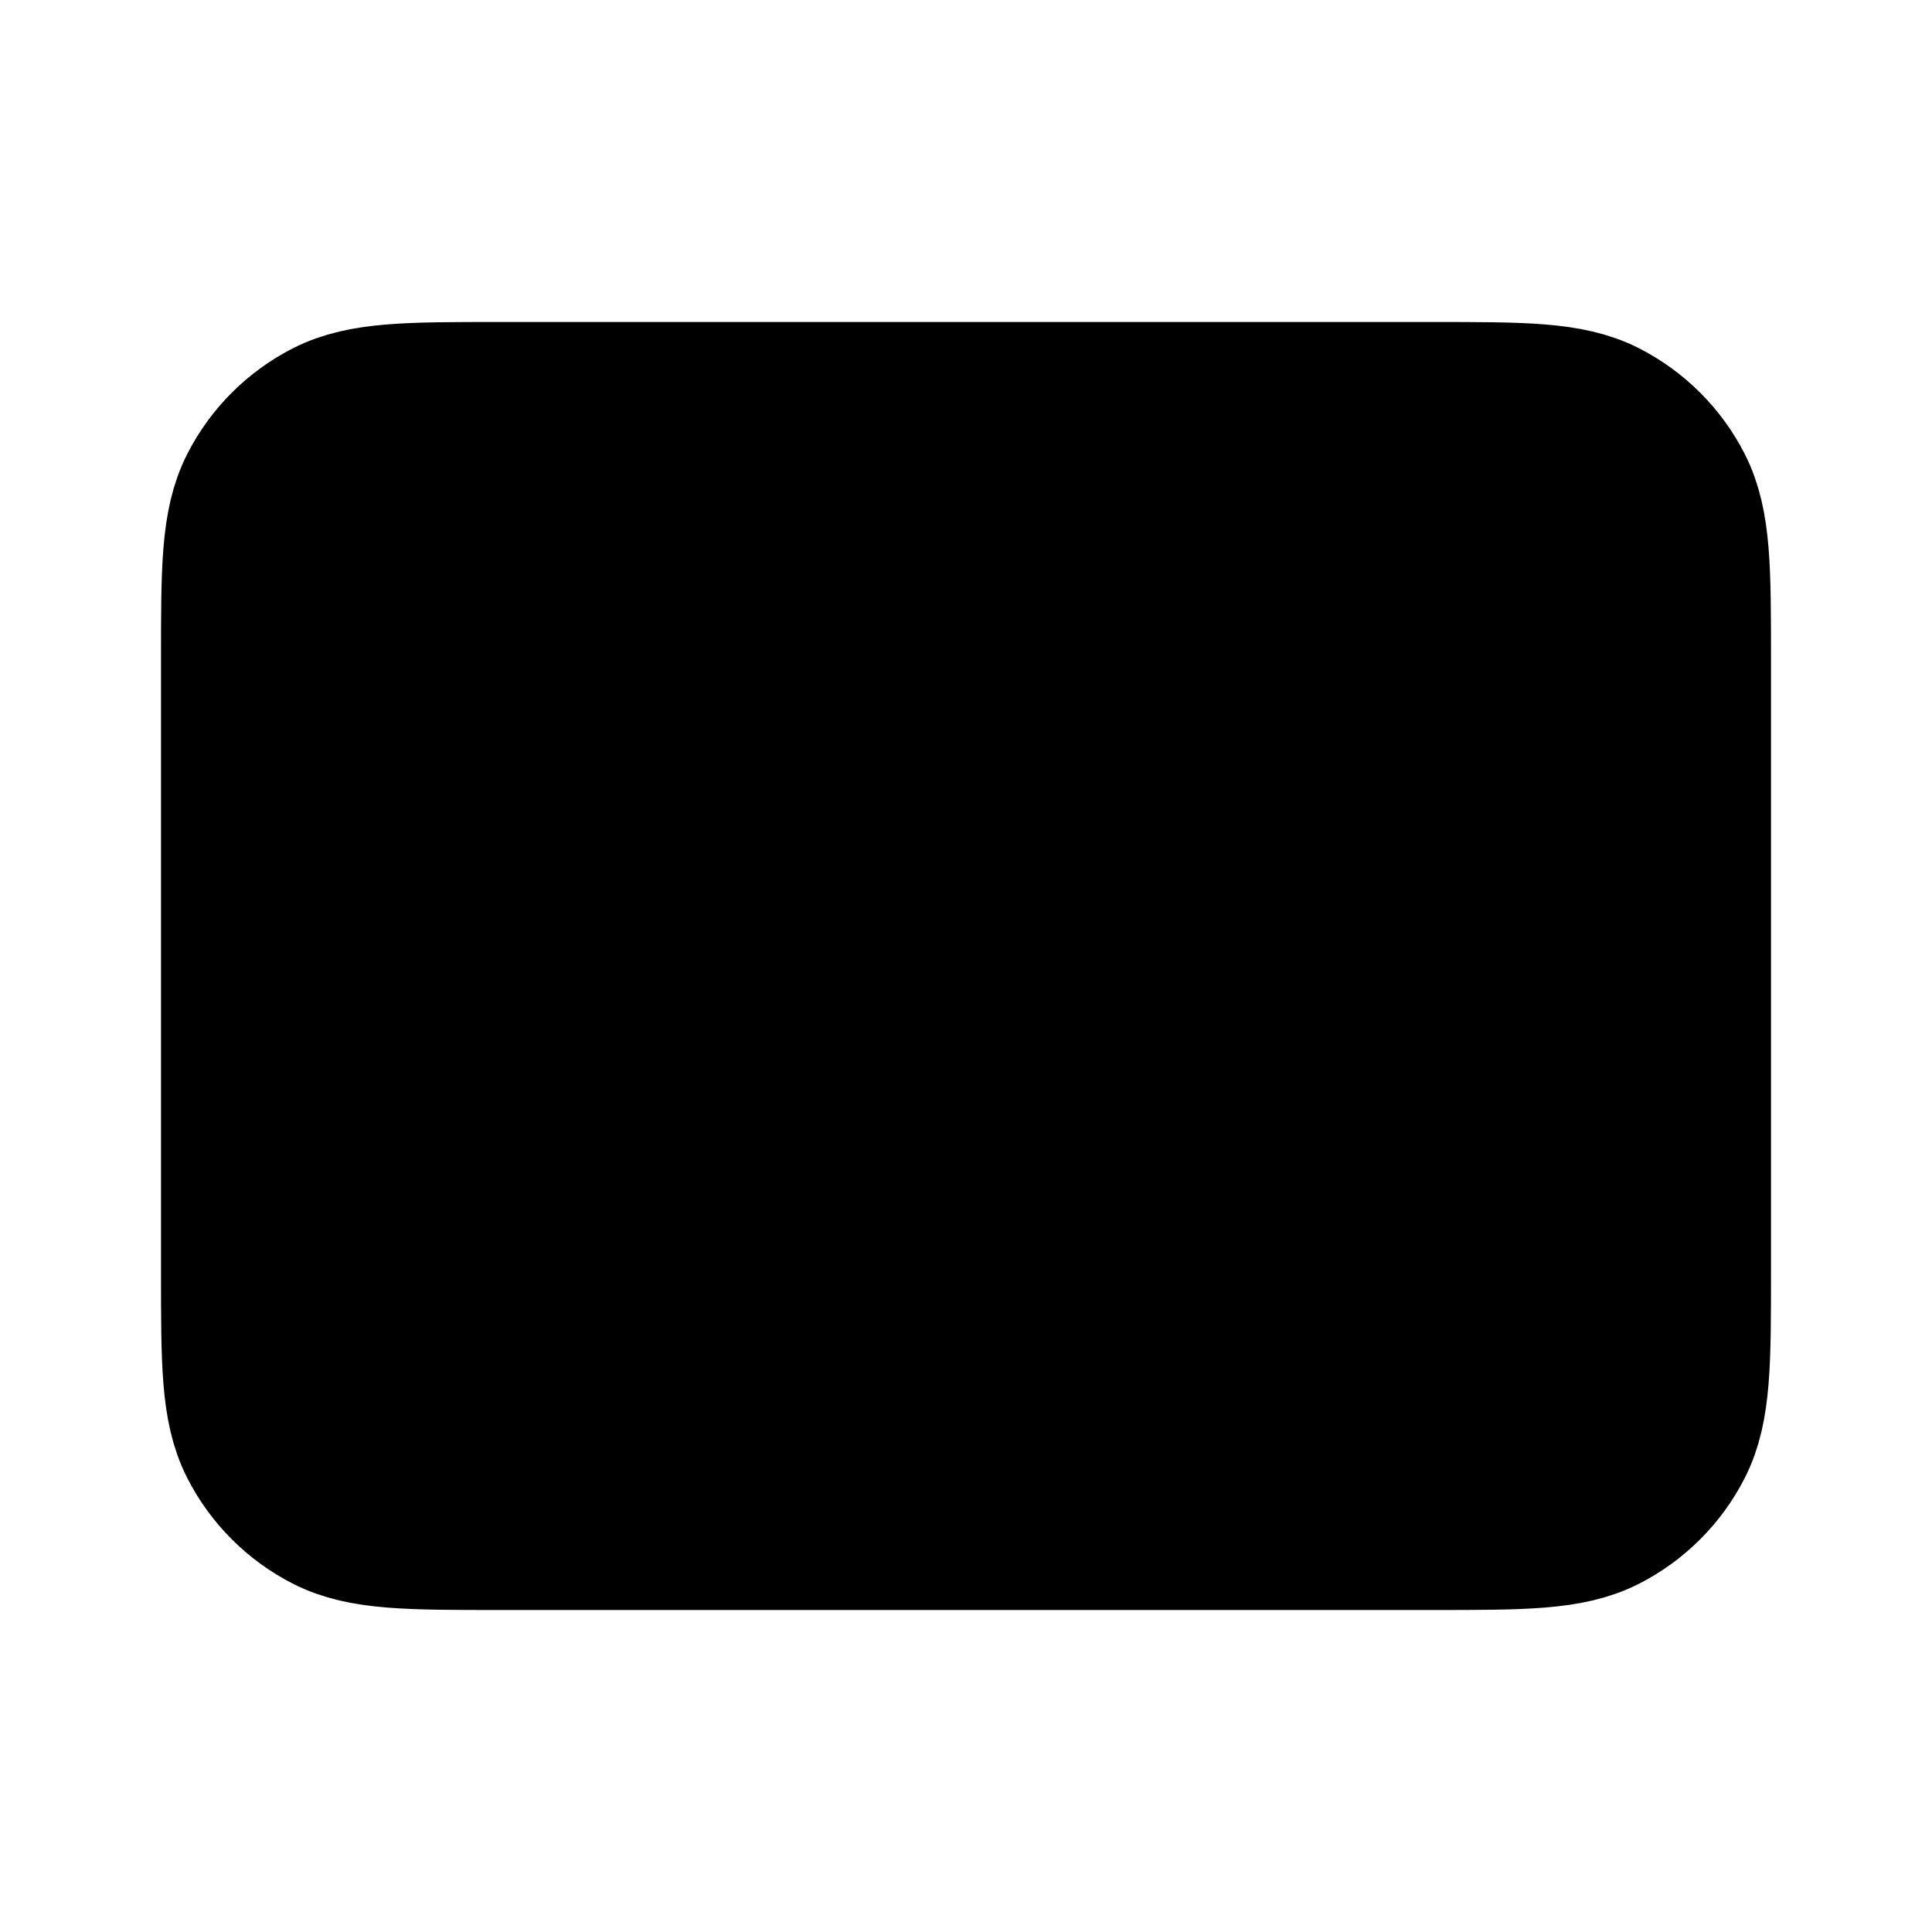
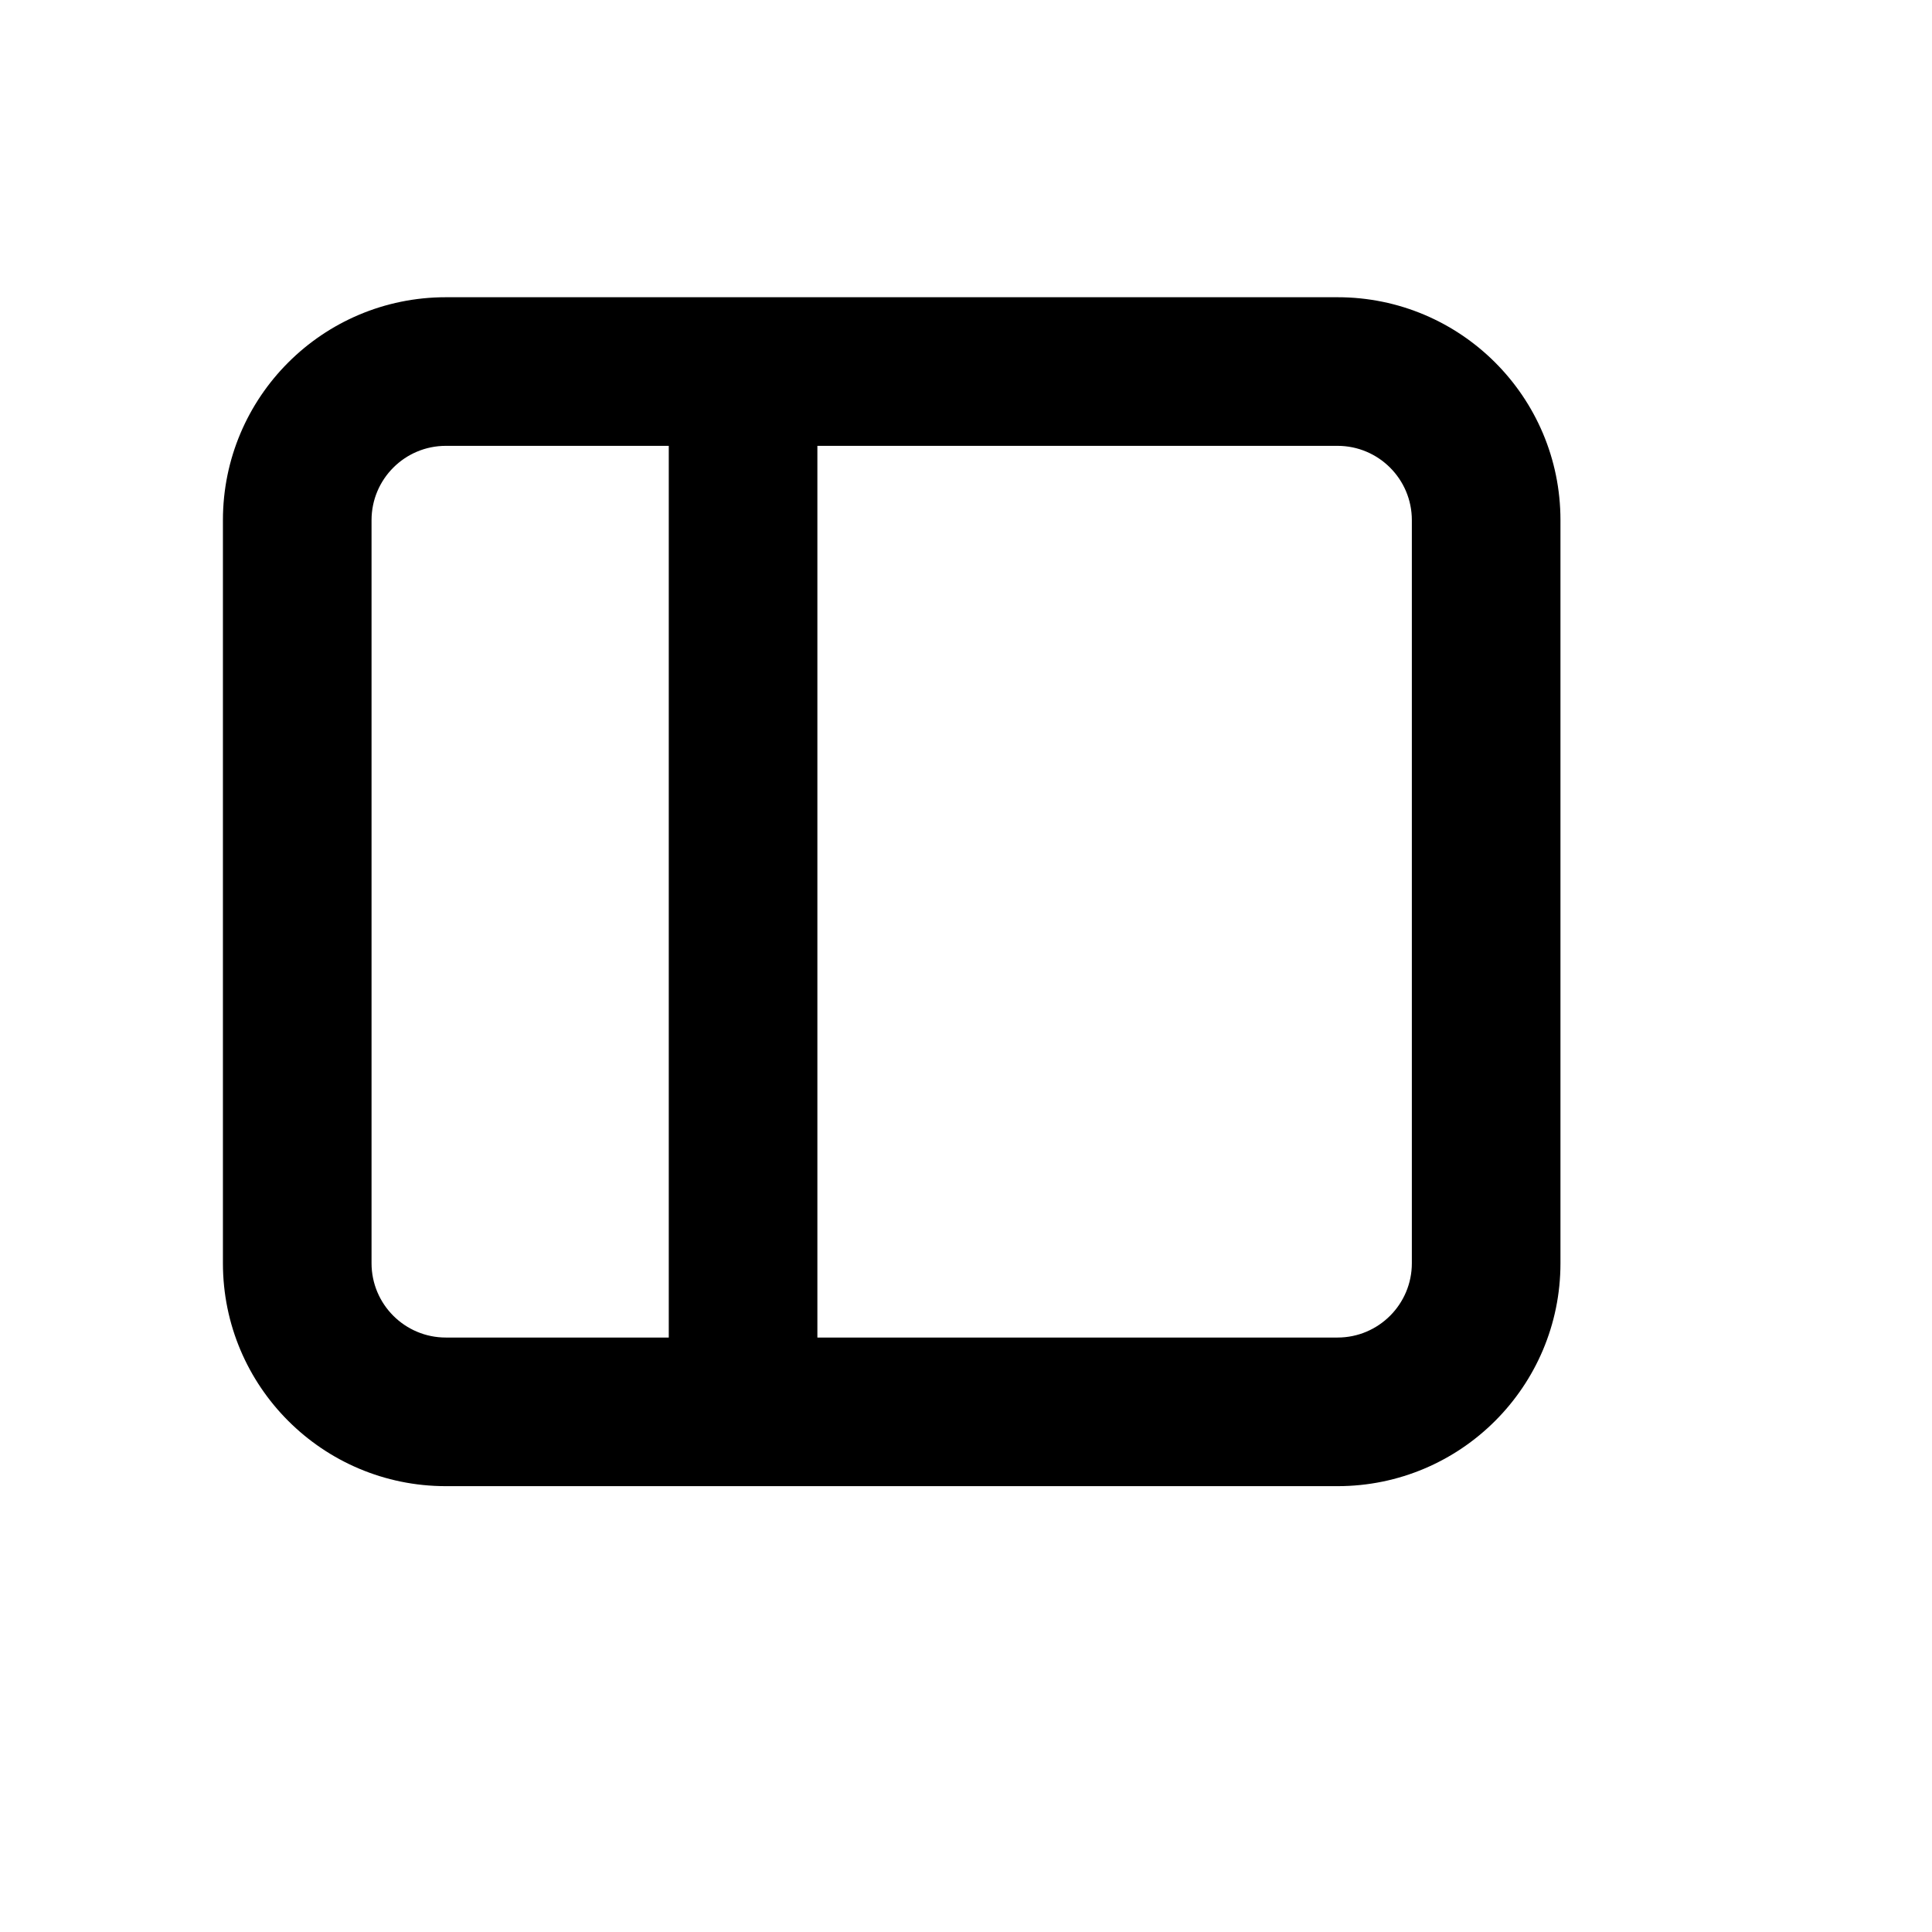
- <svg xmlns="http://www.w3.org/2000/svg" width="32px" height="32px" viewBox="0 0 24 24" fill="currentColor">
-   <path d="M11 5V19M6 8H8M6 11H8M6 14H8M6.2 19H17.8C18.92 19 19.48 19 19.908 18.782C20.284 18.59 20.59 18.284 20.782 17.908C21 17.48 21 16.92 21 15.8V8.2C21 7.08 21 6.52 20.782 6.092C20.59 5.716 20.284 5.41 19.908 5.218C19.48 5 18.92 5 17.8 5H6.2C5.08 5 4.52 5 4.092 5.218C3.716 5.41 3.41 5.716 3.218 6.092C3 6.52 3 7.08 3 8.2V15.8C3 16.92 3 17.48 3.218 17.908C3.41 18.284 3.716 18.59 4.092 18.782C4.52 19 5.08 19 6.2 19Z" stroke="#000000" stroke-width="2" stroke-linecap="round" stroke-linejoin="round" />
+ <svg xmlns="http://www.w3.org/2000/svg" width="26px" height="26px" viewBox="0 0 26 26">
+   <path fill-rule="evenodd" clip-rule="evenodd" d="M6 4C4.343 4 3 5.343 3 7V17C3 18.657 4.343 20 6 20H18C19.657 20 21 18.657 21 17V7C21 5.343 19.657 4 18 4H6ZM5 7C5 6.448 5.448 6 6 6H9V18H6C5.448 18 5 17.552 5 17V7ZM11 18H18C18.552 18 19 17.552 19 17V7C19 6.448 18.552 6 18 6H11V18Z" fill="currentColor" />
</svg>
